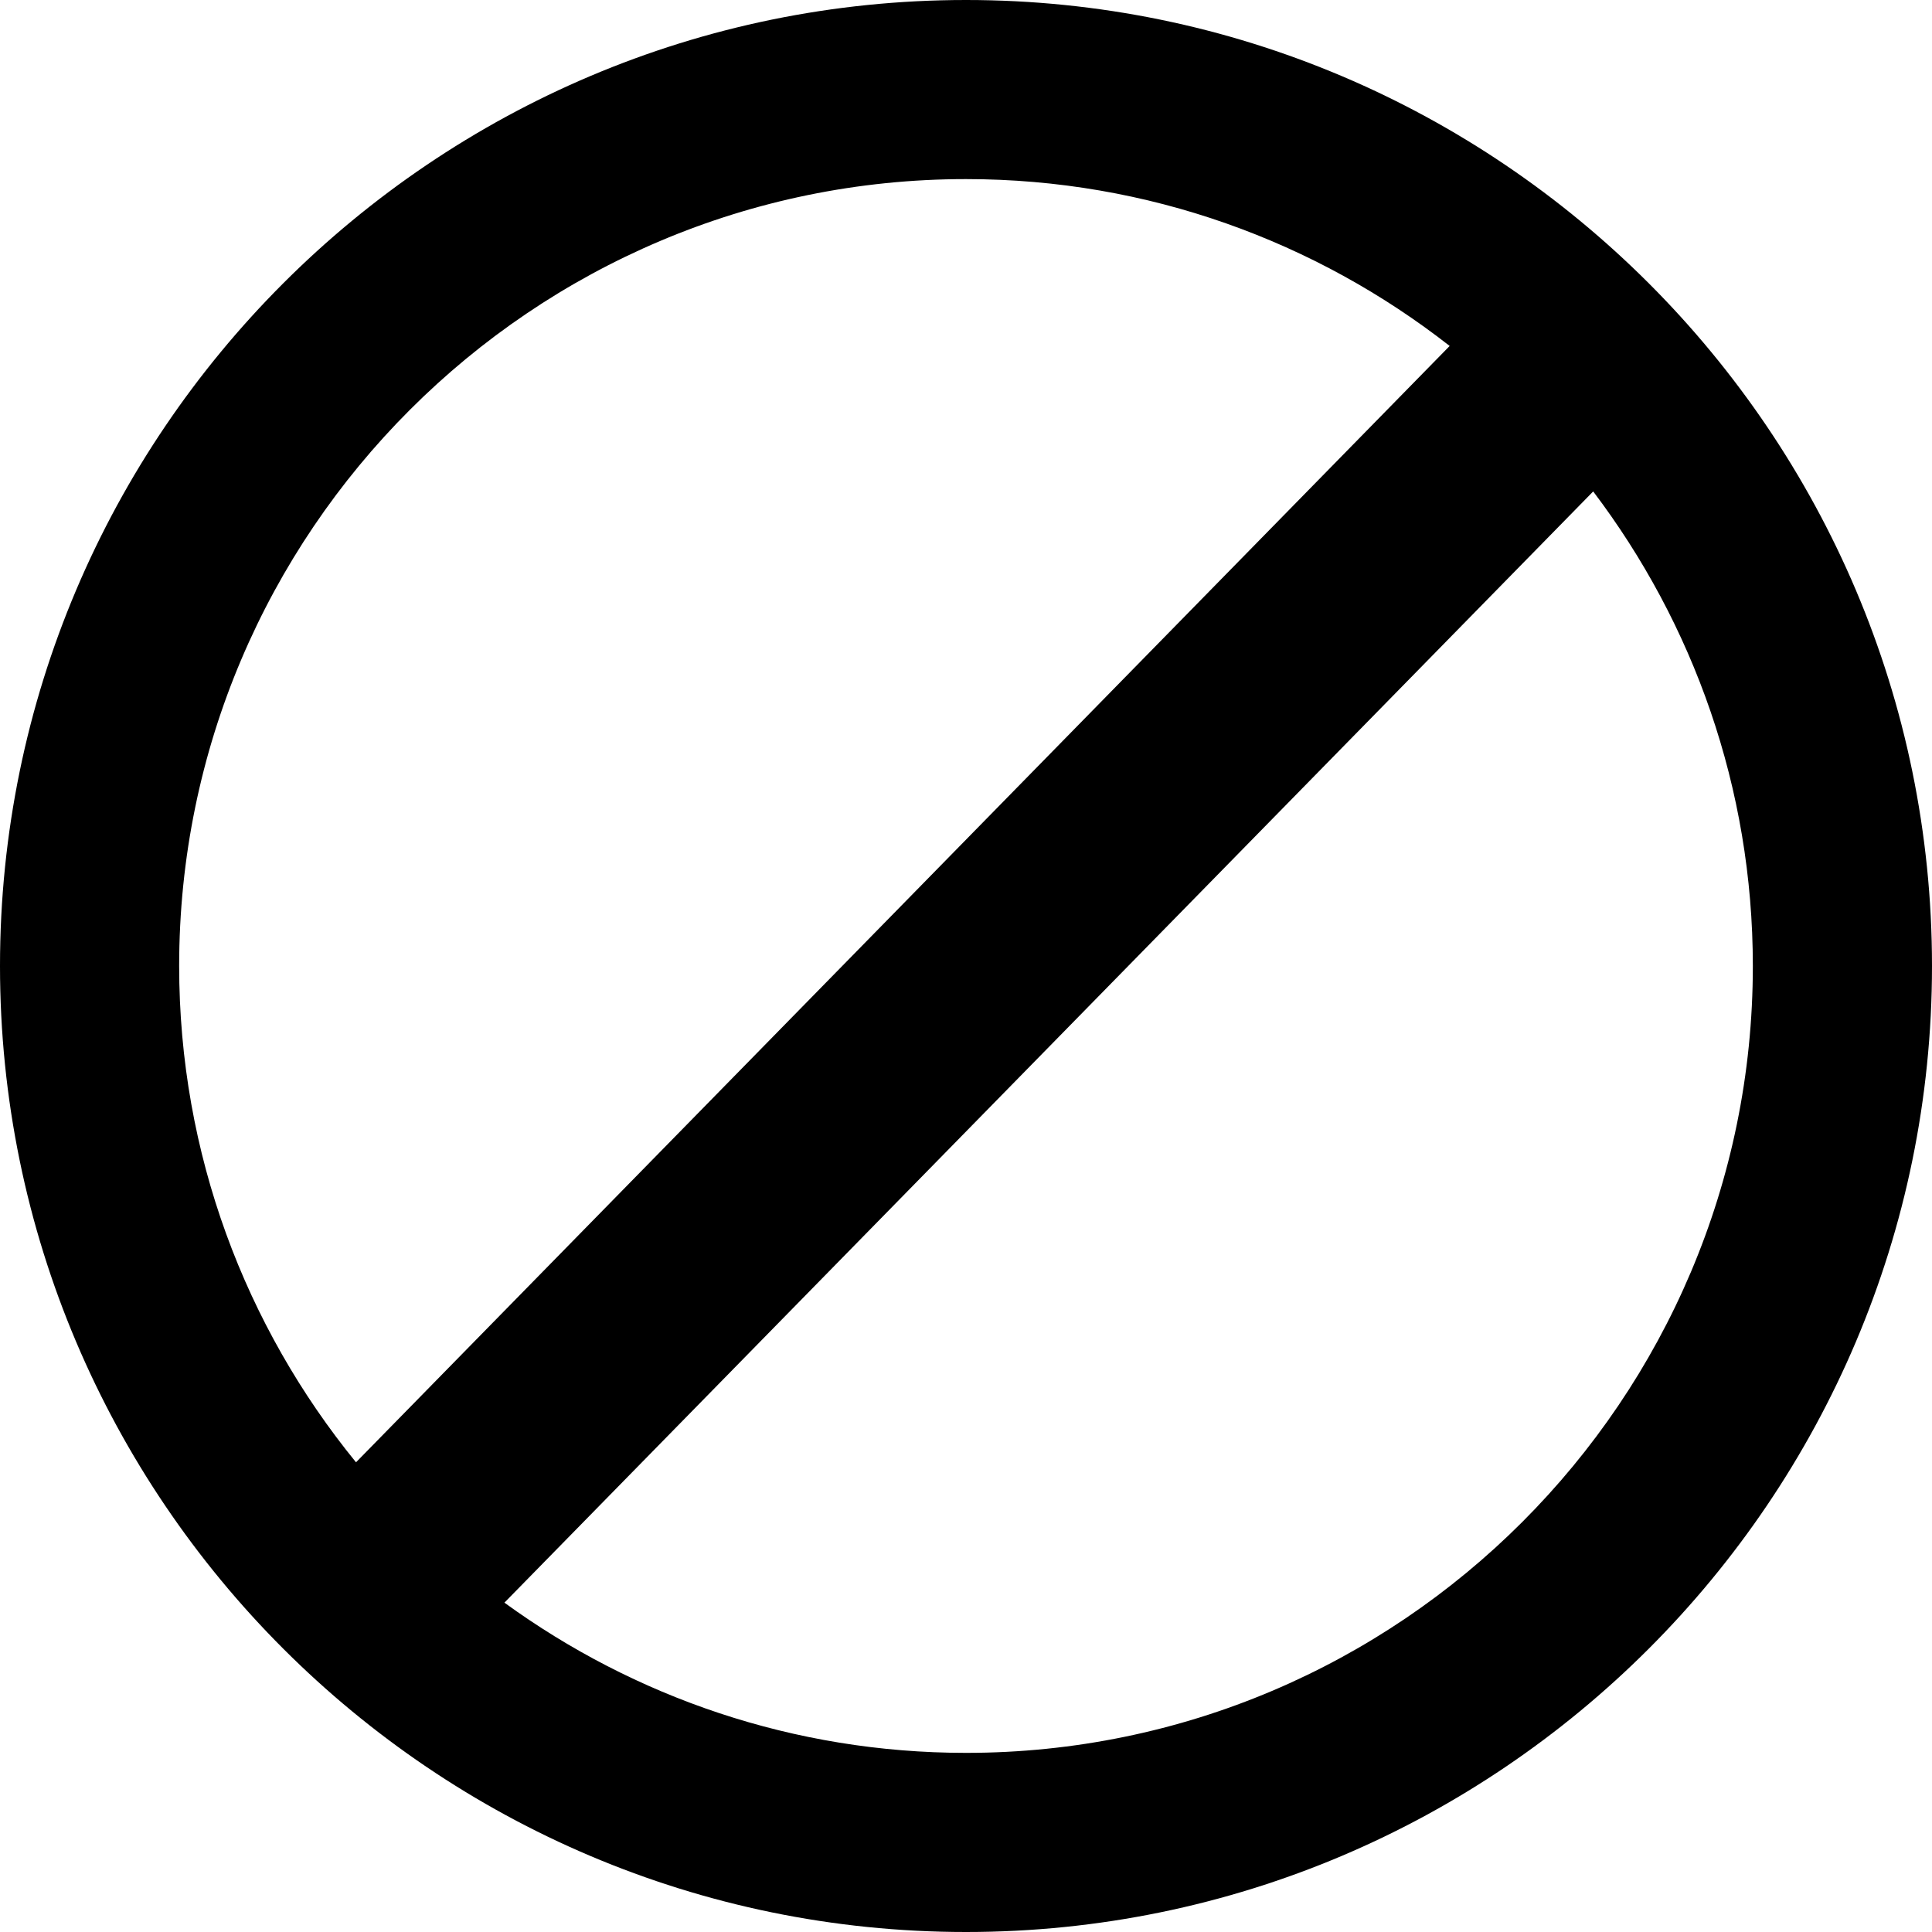
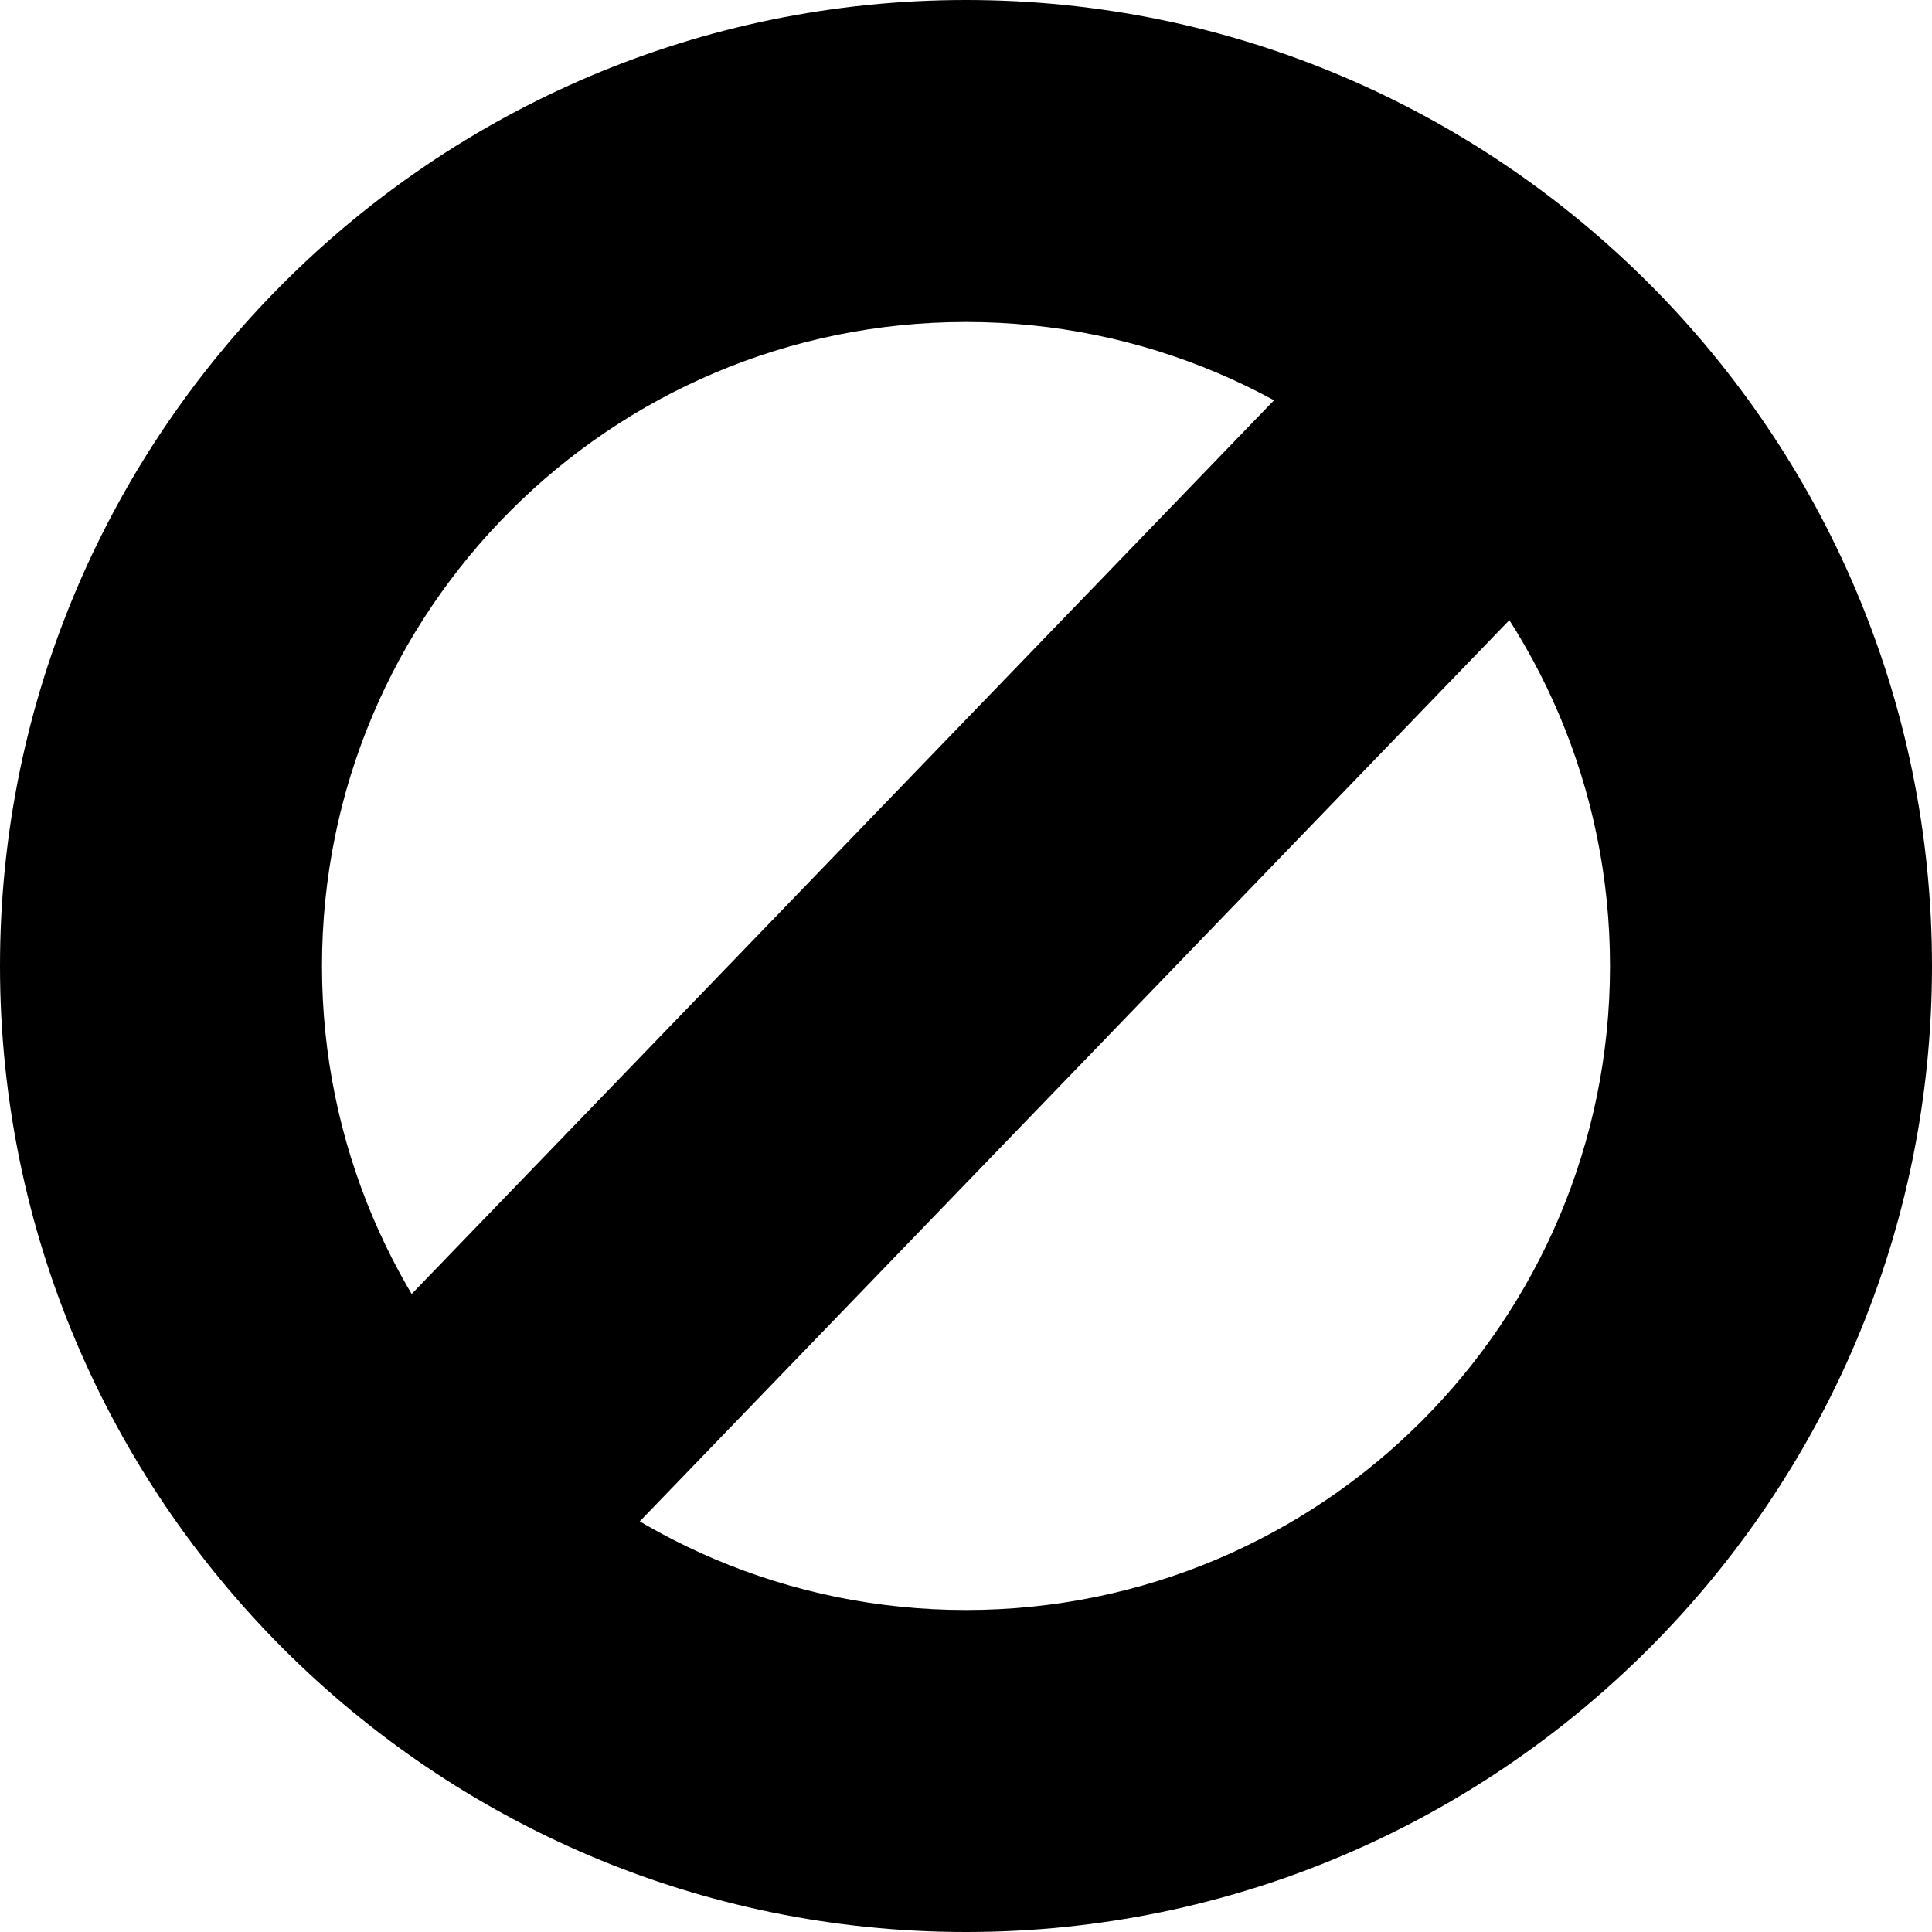
<svg xmlns="http://www.w3.org/2000/svg" width="60px" height="60px" viewBox="0 0 60 60" version="1.1">
  <description>Created with Sketch (http://www.bohemiancoding.com/sketch)</description>
  <defs />
  <g id="Page-1" stroke="none" stroke-width="1" fill="none" fill-rule="evenodd">
-     <g id="cancel" fill="#000000">
+     <g id="cancel">
      <g id="Page-1">
-         <path d="M30.001,0 C13.459,0 0,13.458 0,29.999 C0,46.541 13.459,60 30.001,60 C46.542,60 60,46.541 60,29.999 C60,13.458 46.542,0 30.001,0 L30.001,0 M30.001,54.437 C24.648,54.437 19.696,52.702 15.665,49.772 L49.478,15.262 C52.585,19.363 54.436,24.468 54.436,29.999 C54.437,43.474 43.475,54.437 30.001,54.437 L30.001,54.437 M30.001,5.562 C35.662,5.562 40.873,7.502 45.021,10.744 L11.056,45.413 C7.625,41.204 5.564,35.839 5.564,29.998 C5.563,16.524 16.528,5.562 30.001,5.562 C30.001,5.562 16.528,5.562 30.001,5.562 L30.001,5.562" id="Shape" />
+         <g id="cancel">
+           <g id="Page-1">
+             <path d="M17.5,42.5 L45,14" id="Line" stroke="#000000" stroke-width="10" stroke-linecap="square" />
+             <path d="M0,29.999 C0,46.541 13.459,60 30.001,60 C46.542,60 60,46.541 60,29.999 C60,13.458 46.542,0 30.001,0 C13.459,0 0,13.458 0,29.999 Z M30,50 C41.046,50 50,41.046 50,30 C50,18.954 41.046,10 30,10 C18.954,10 10,18.954 10,30 C10,41.046 18.954,50 30,50 Z" id="Oval-1" fill="#000000" />
+           </g>
+         </g>
      </g>
    </g>
  </g>
</svg>
